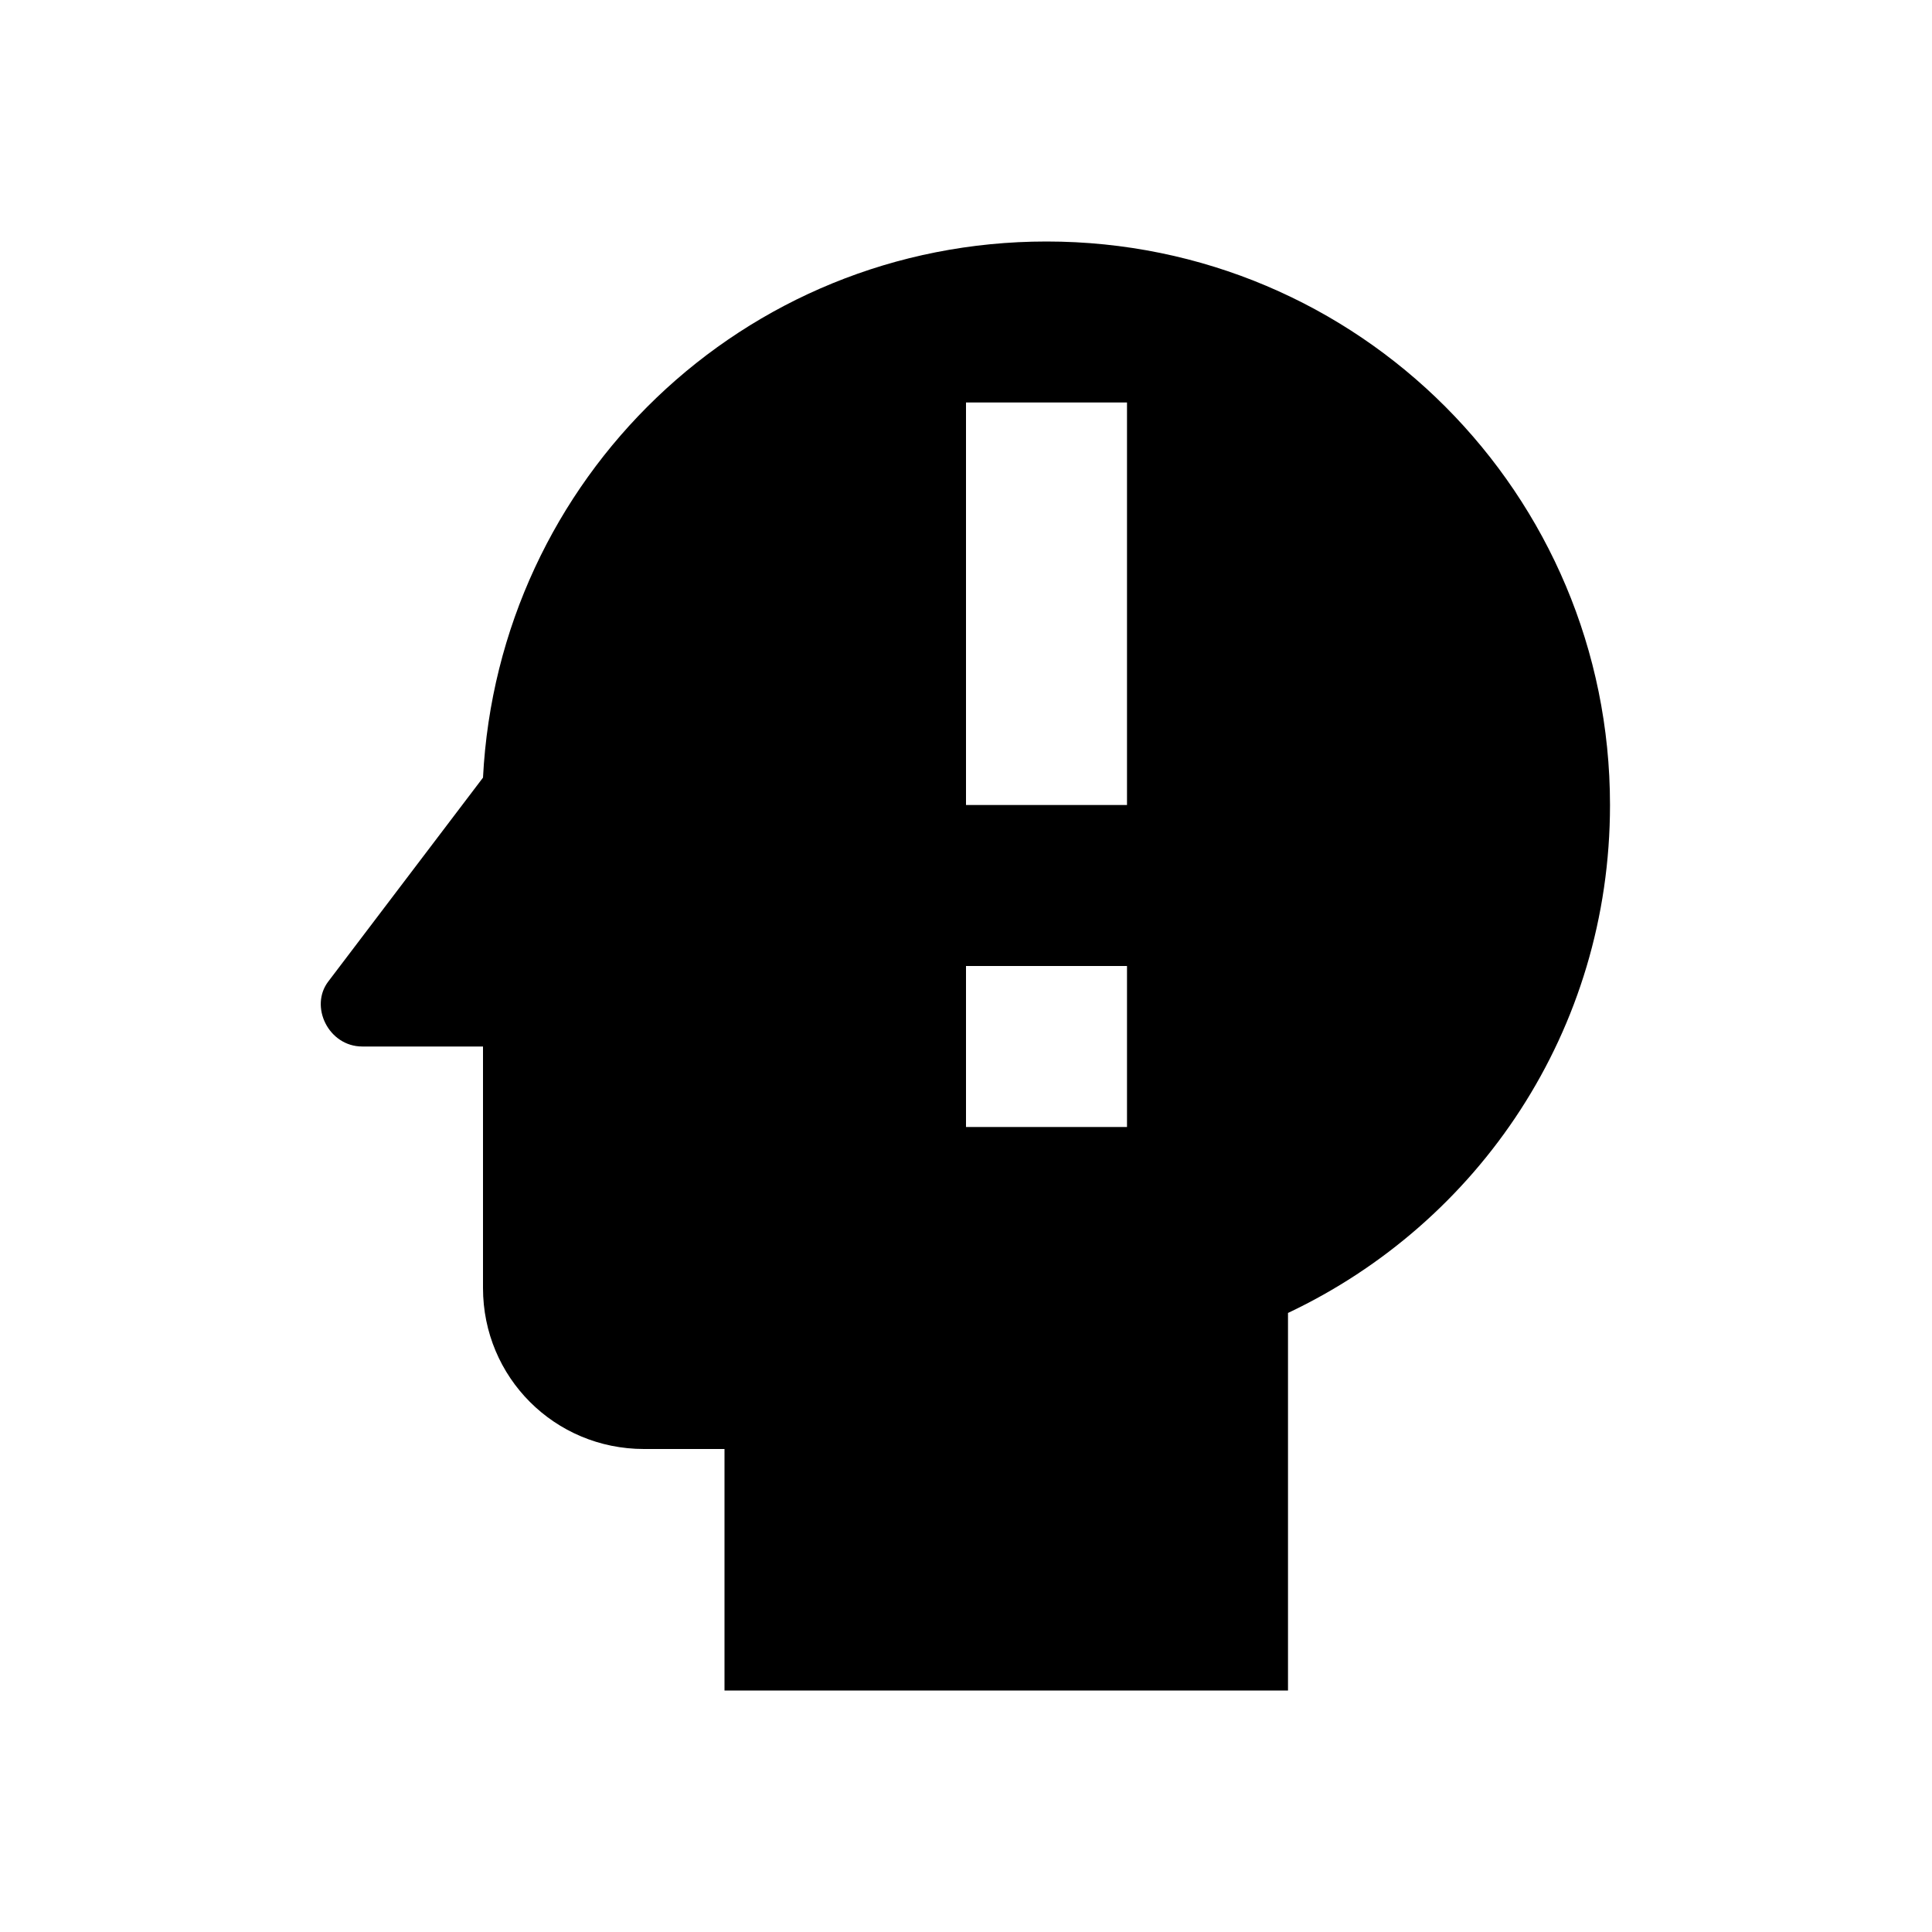
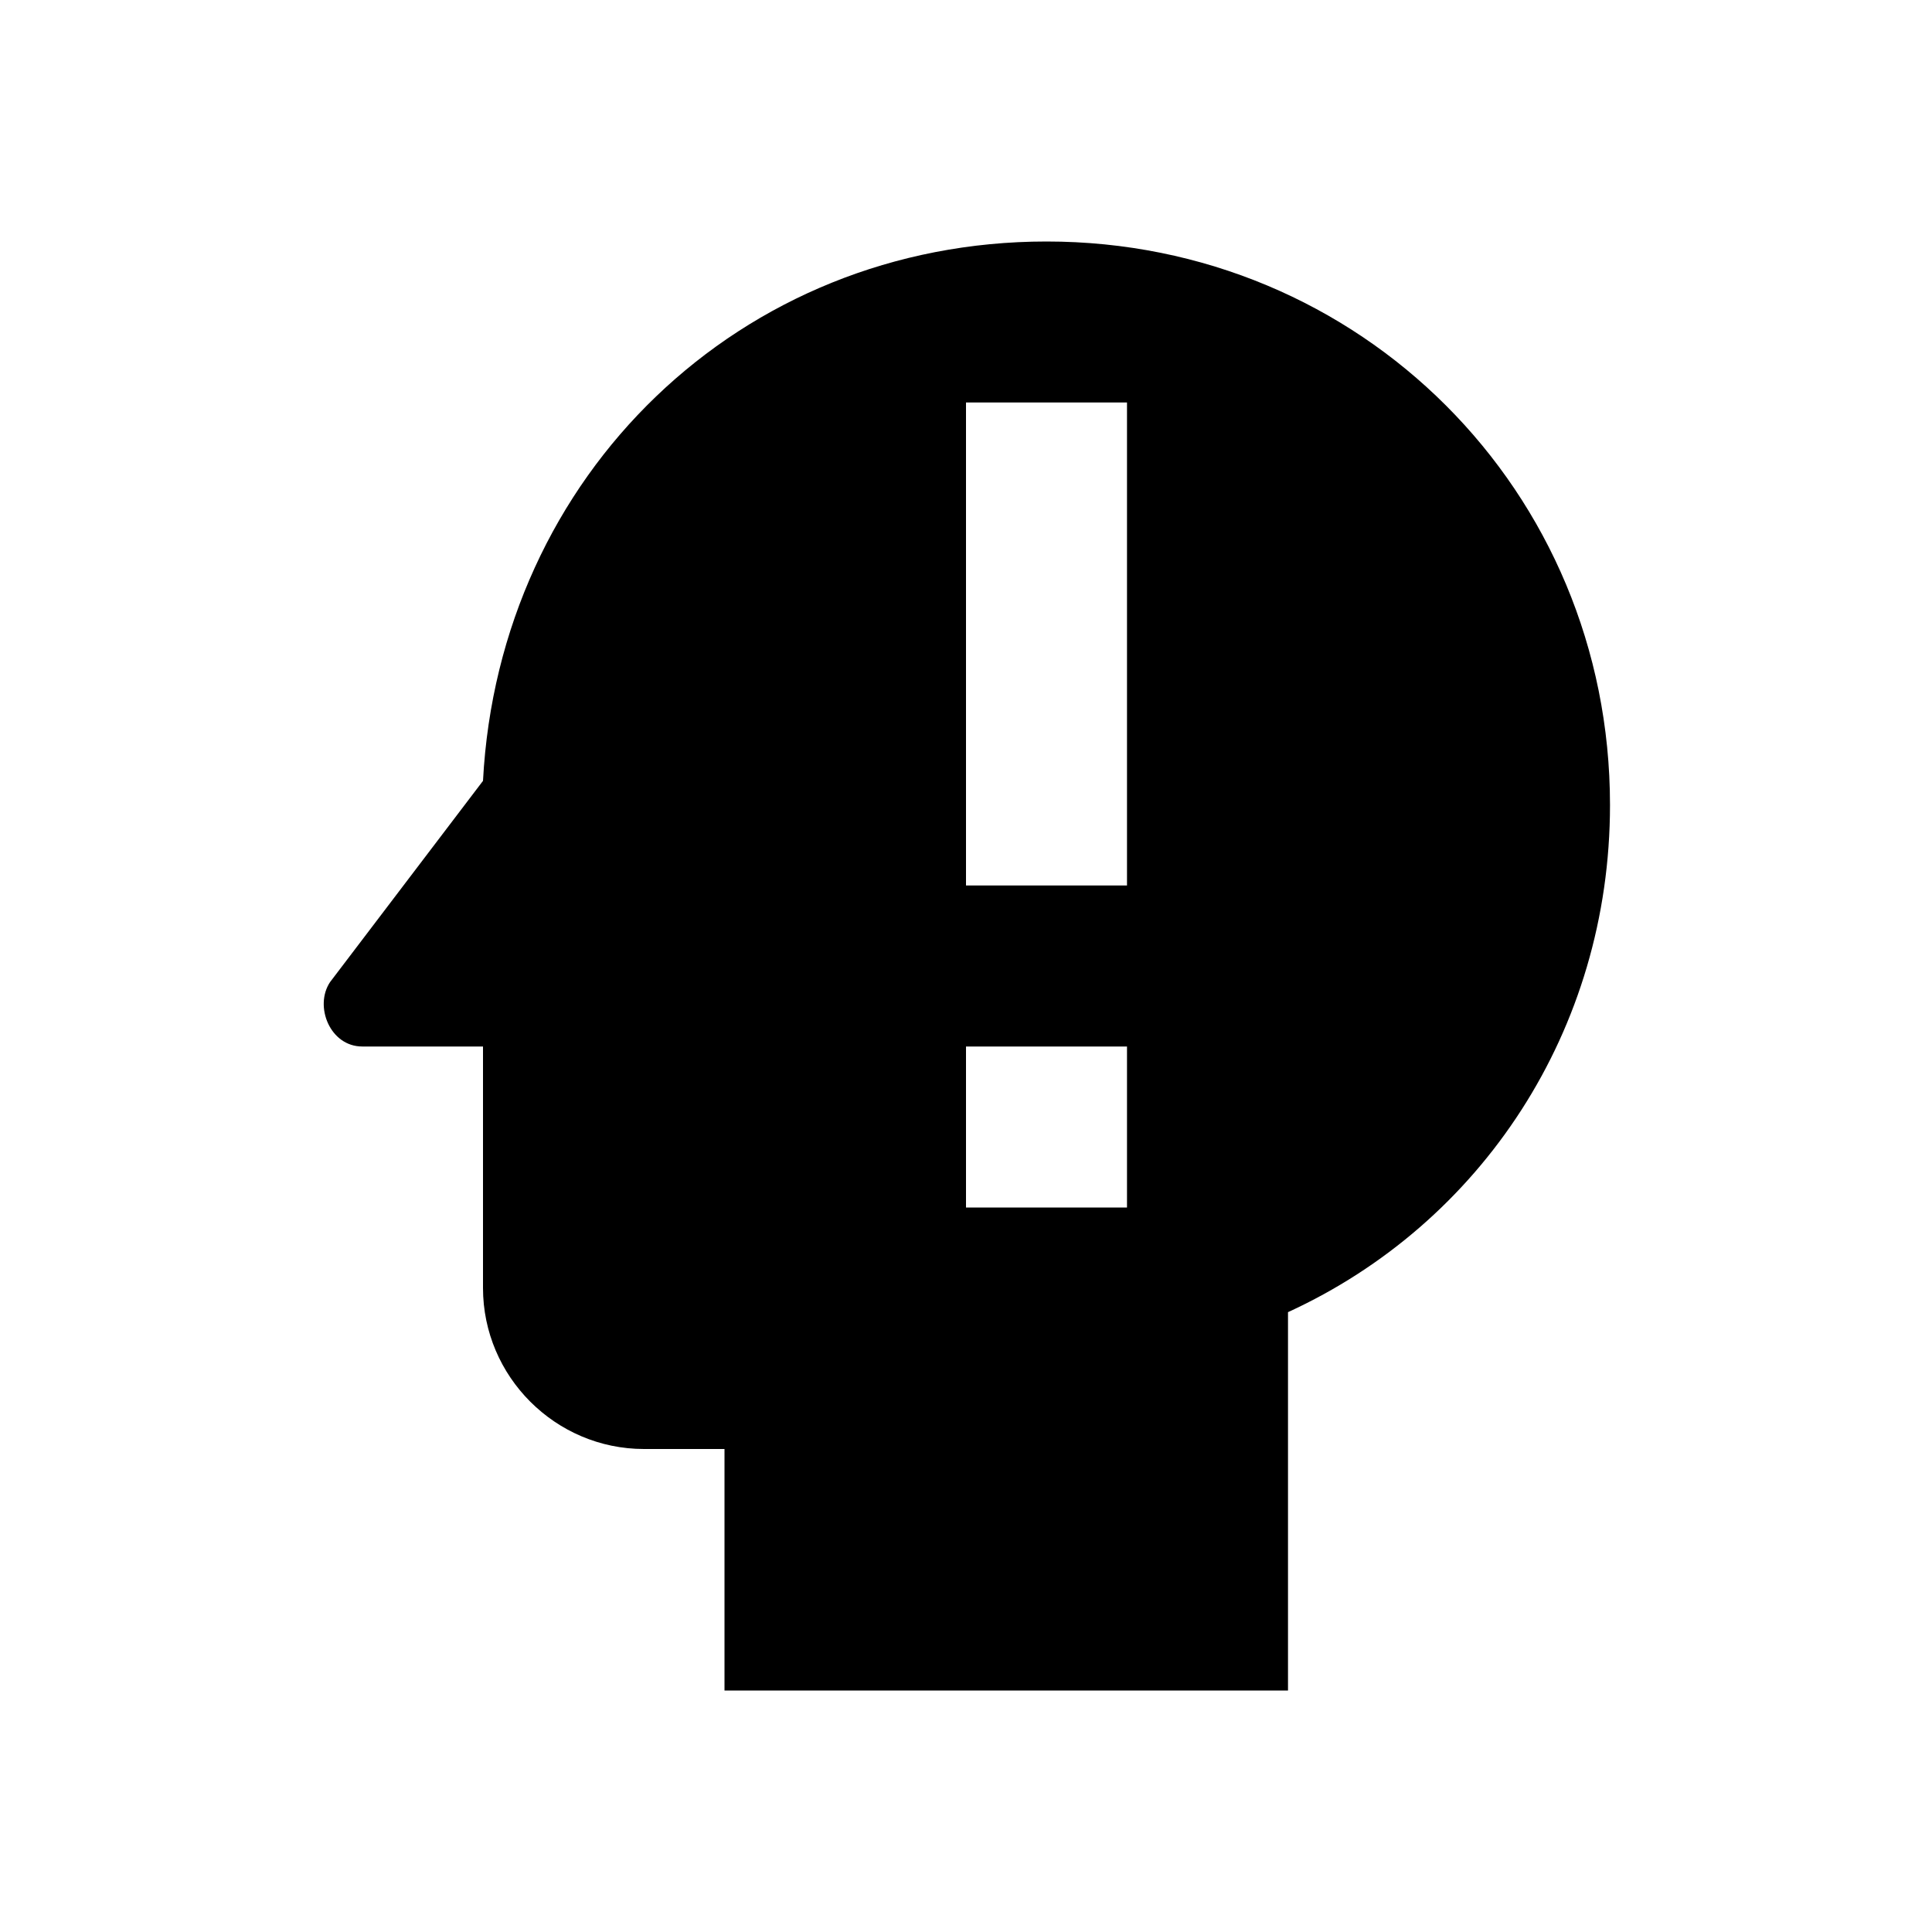
<svg xmlns="http://www.w3.org/2000/svg" version="1.1" id="mdi-head-alert" width="24" height="24" viewBox="0 0 24 24">
-   <path d="M13 3C9.23 3 6.19 5.95 6 9.66L4.08 12.19C3.84 12.5 4.08 13 4.5 13H6V16C6 17.11 6.89 18 8 18H9V21H16V16.31C18.37 15.19 20 12.8 20 10C20 6.14 16.88 3 13 3M14 14H12V12H14V14M14 10H12V5H14V10Z" />
+   <path d="M13 3C9.2 3 6.2 5.9 6 9.7L4.1 12.2C3.9 12.5 4.1 13 4.5 13H6V16C6 17.1 6.9 18 8 18H9V21H16V16.3C18.4 15.2 20 12.8 20 10C20 6.1 16.9 3 13 3M14 15H12V13H14V14M14 11H12V5H14V11Z" />
</svg>
